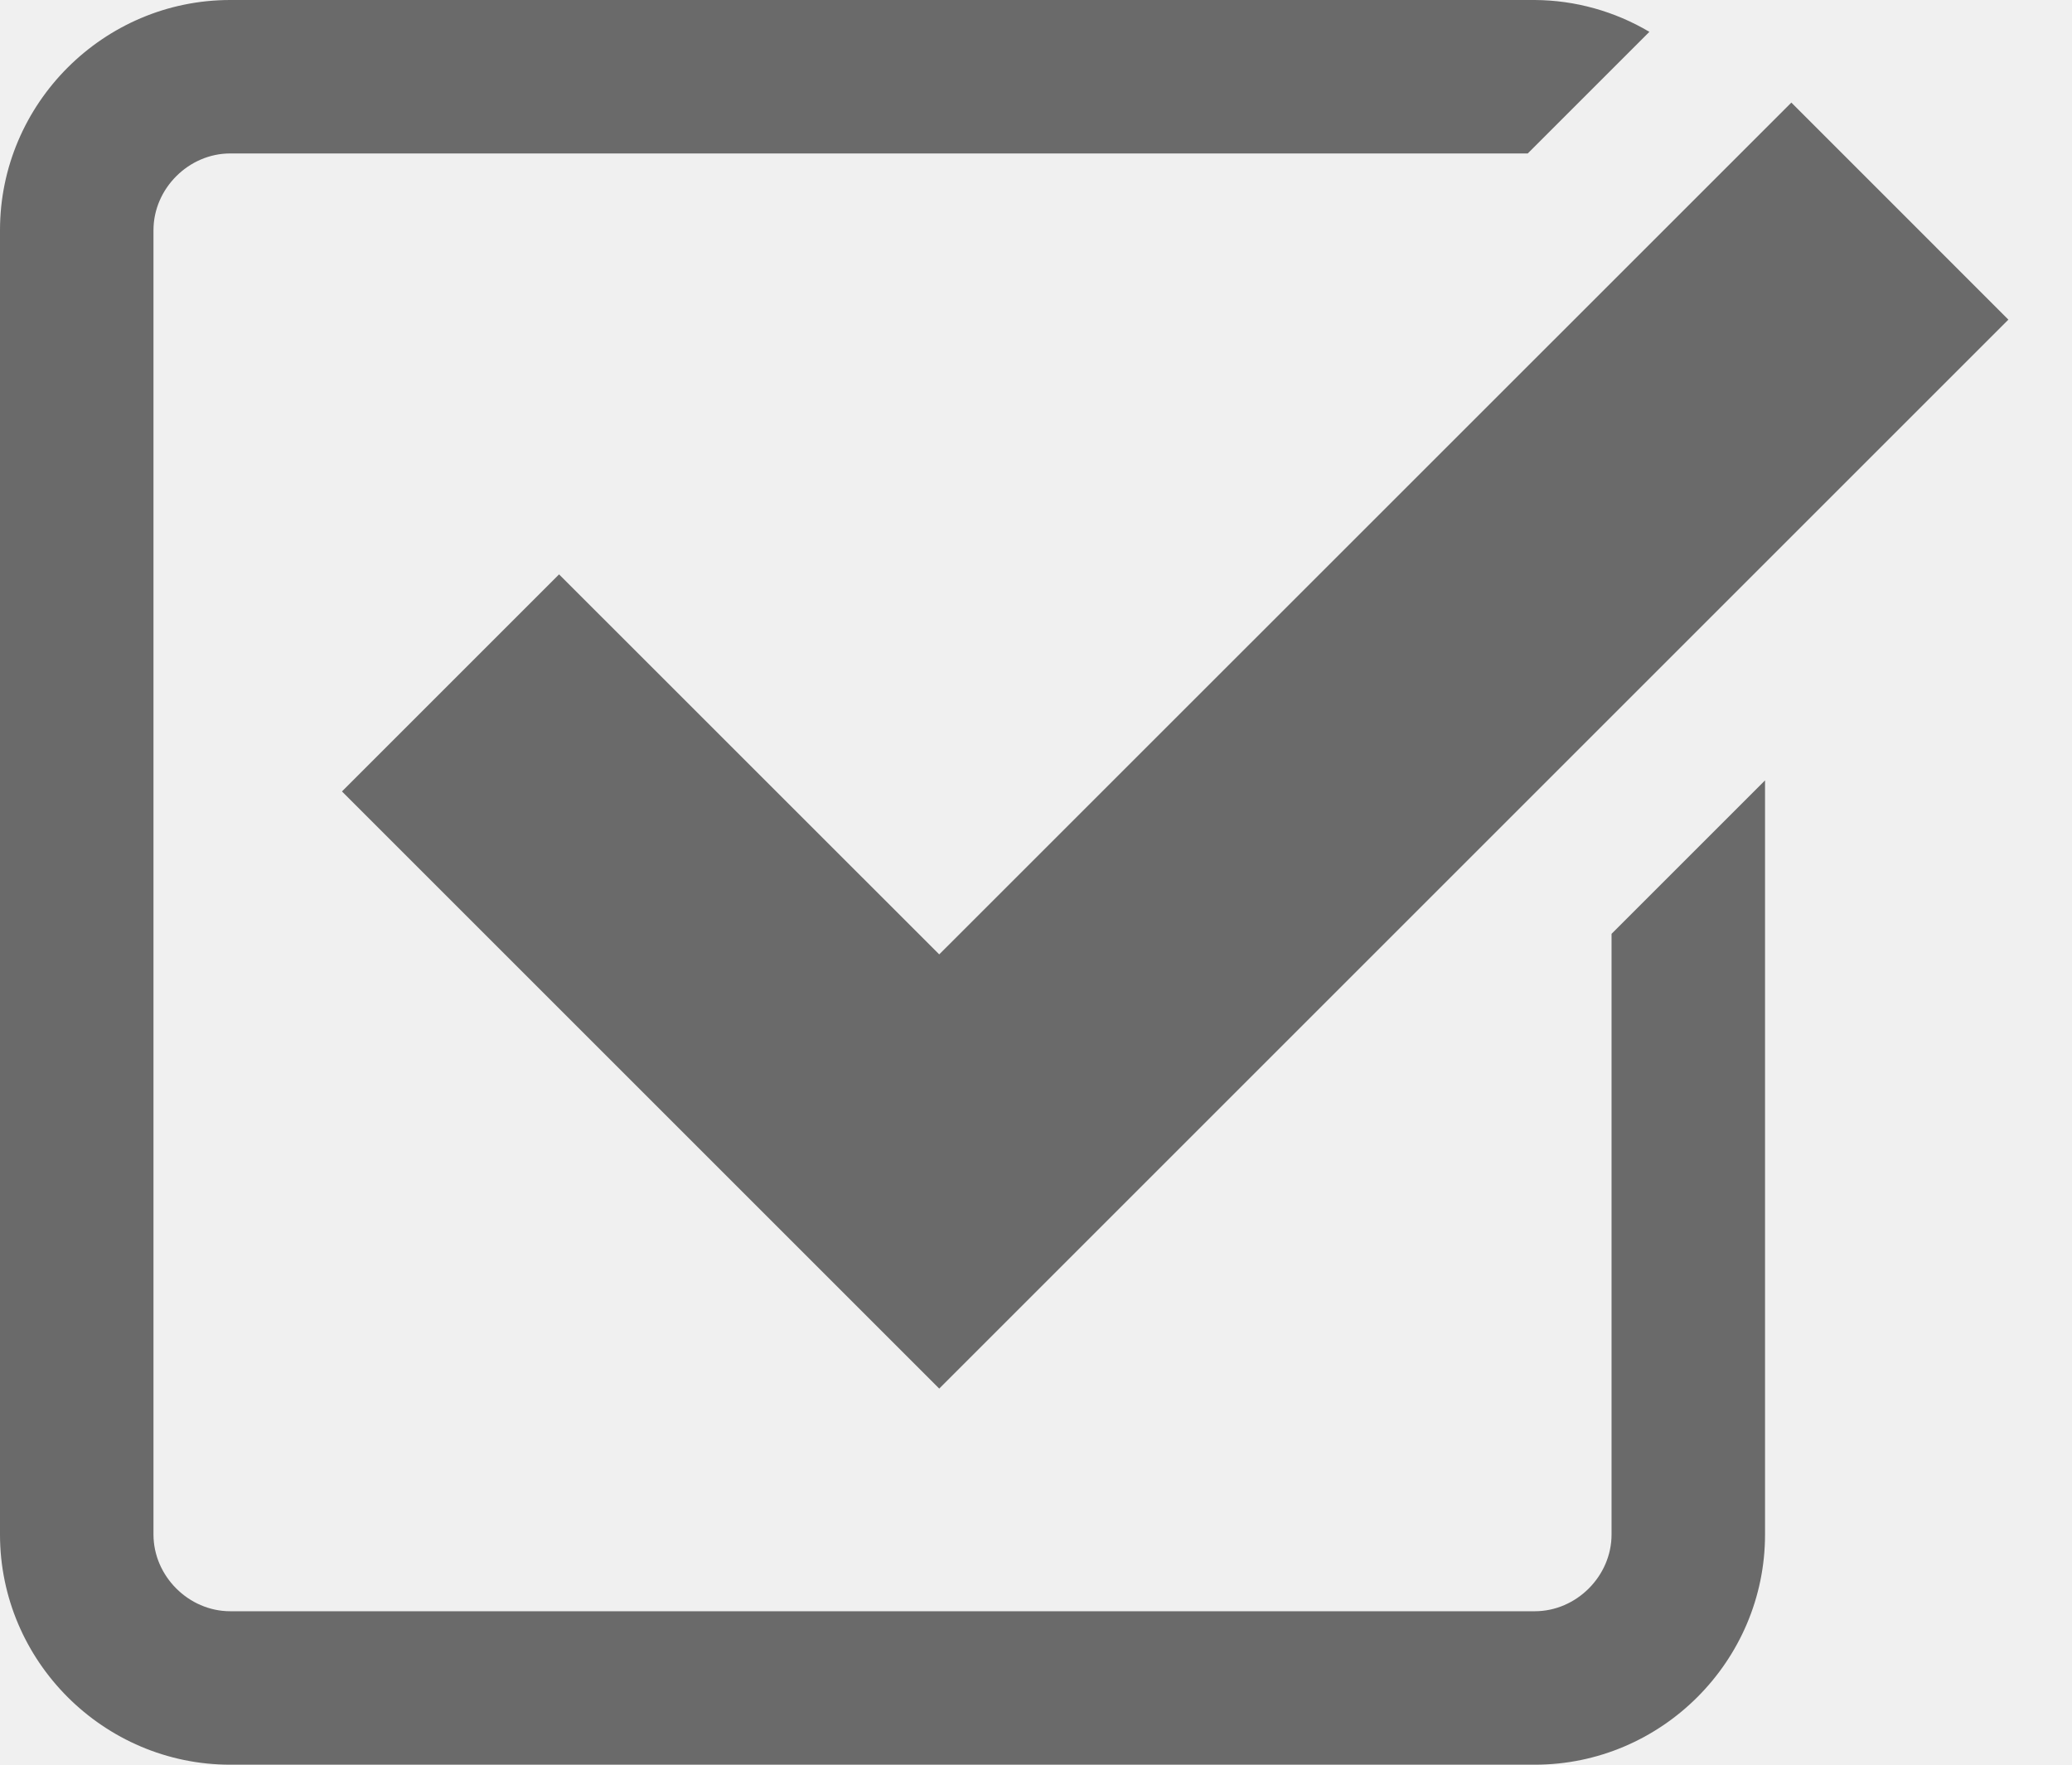
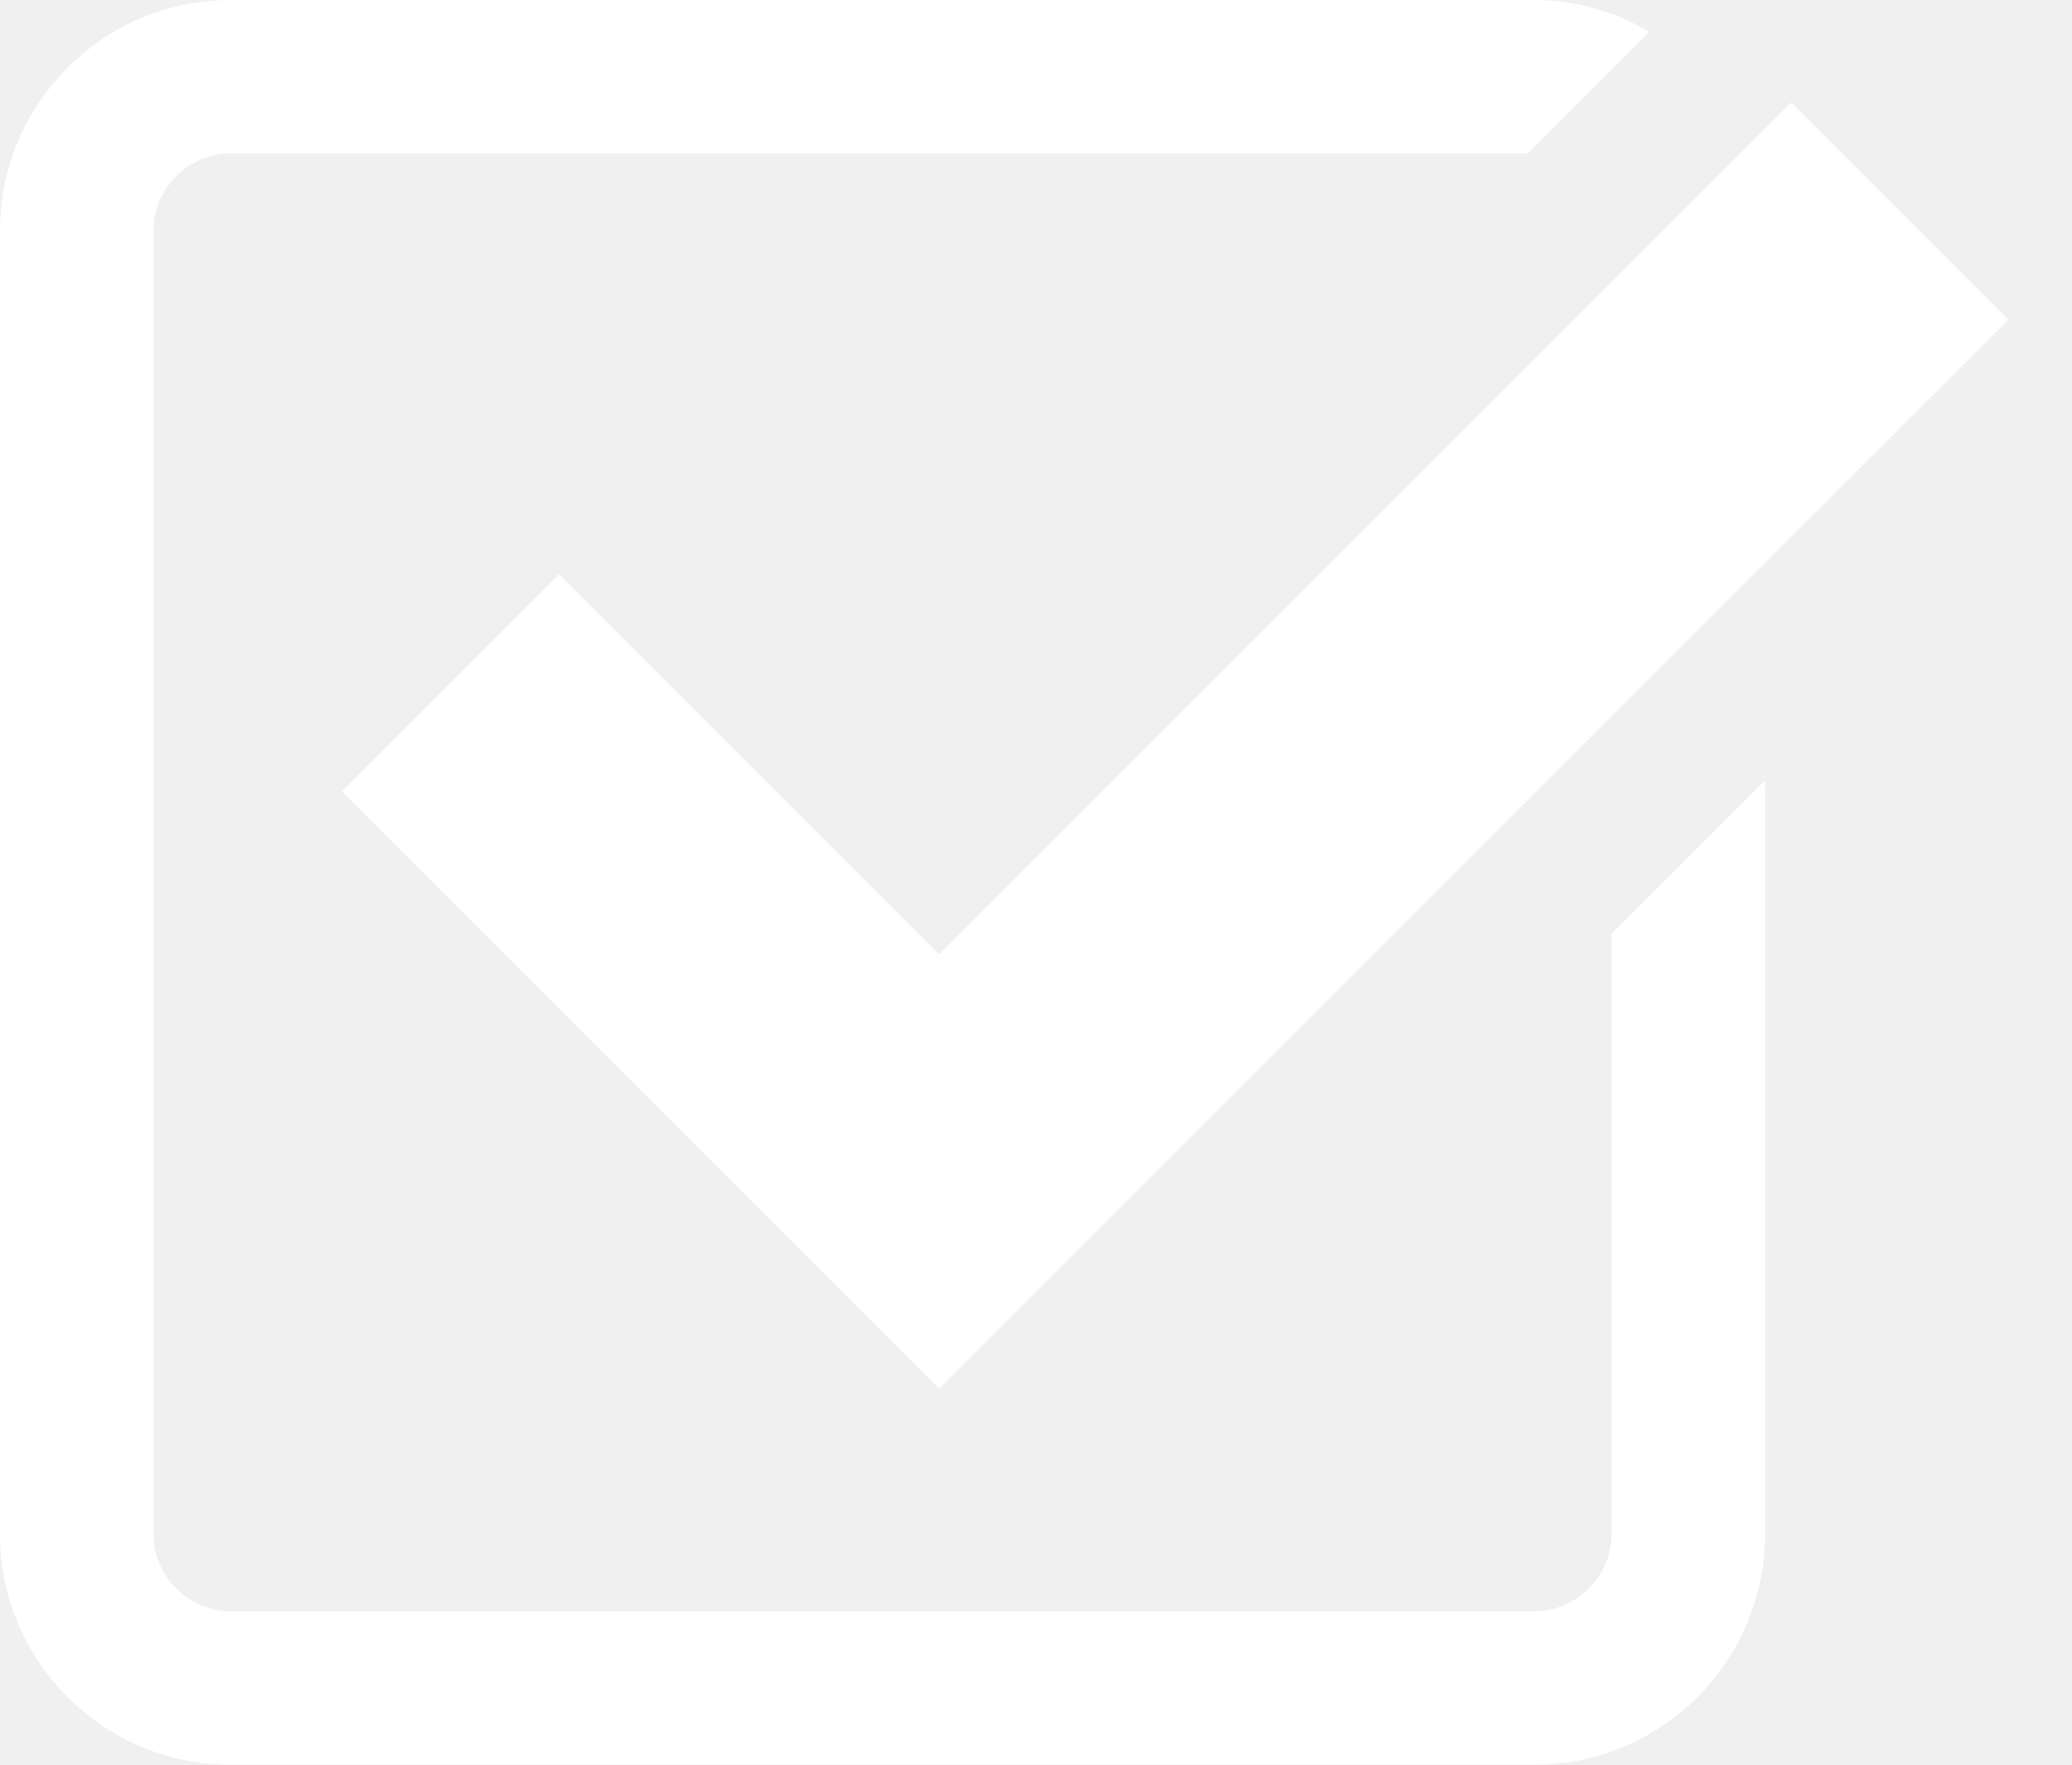
<svg xmlns="http://www.w3.org/2000/svg" width="27" height="23" viewBox="0 0 27 23" fill="none">
-   <path d="M7.285 7.486L4.456 10.315L12.239 18.098L26.171 4.166L23.343 1.337L12.239 12.439L7.285 7.486Z" fill="#6A6A6A" />
-   <path d="M21 20C21 20.542 20.542 21 20 21H3C2.458 21 2 20.542 2 20V3C2 2.458 2.458 2 3 2H19.908L21.493 0.415C21.041 0.147 20.526 0.003 20 0H3C1.35 0 0 1.35 0 3V20C0 21.65 1.35 23 3 23H20C21.65 23 23 21.65 23 20V10.171L21 12.171V20Z" fill="#6A6A6A" />
+   <path d="M7.285 7.486L4.456 10.315L12.239 18.098L26.171 4.166L23.343 1.337L12.239 12.439L7.285 7.486Z" fill="white" />
+   <path d="M21 20C21 20.542 20.542 21 20 21H3C2.458 21 2 20.542 2 20V3C2 2.458 2.458 2 3 2H19.908L21.493 0.415C21.041 0.147 20.526 0.003 20 0H3C1.35 0 0 1.35 0 3V20C0 21.65 1.35 23 3 23H20C21.65 23 23 21.65 23 20V10.171L21 12.171V20Z" fill="white" />
</svg>
